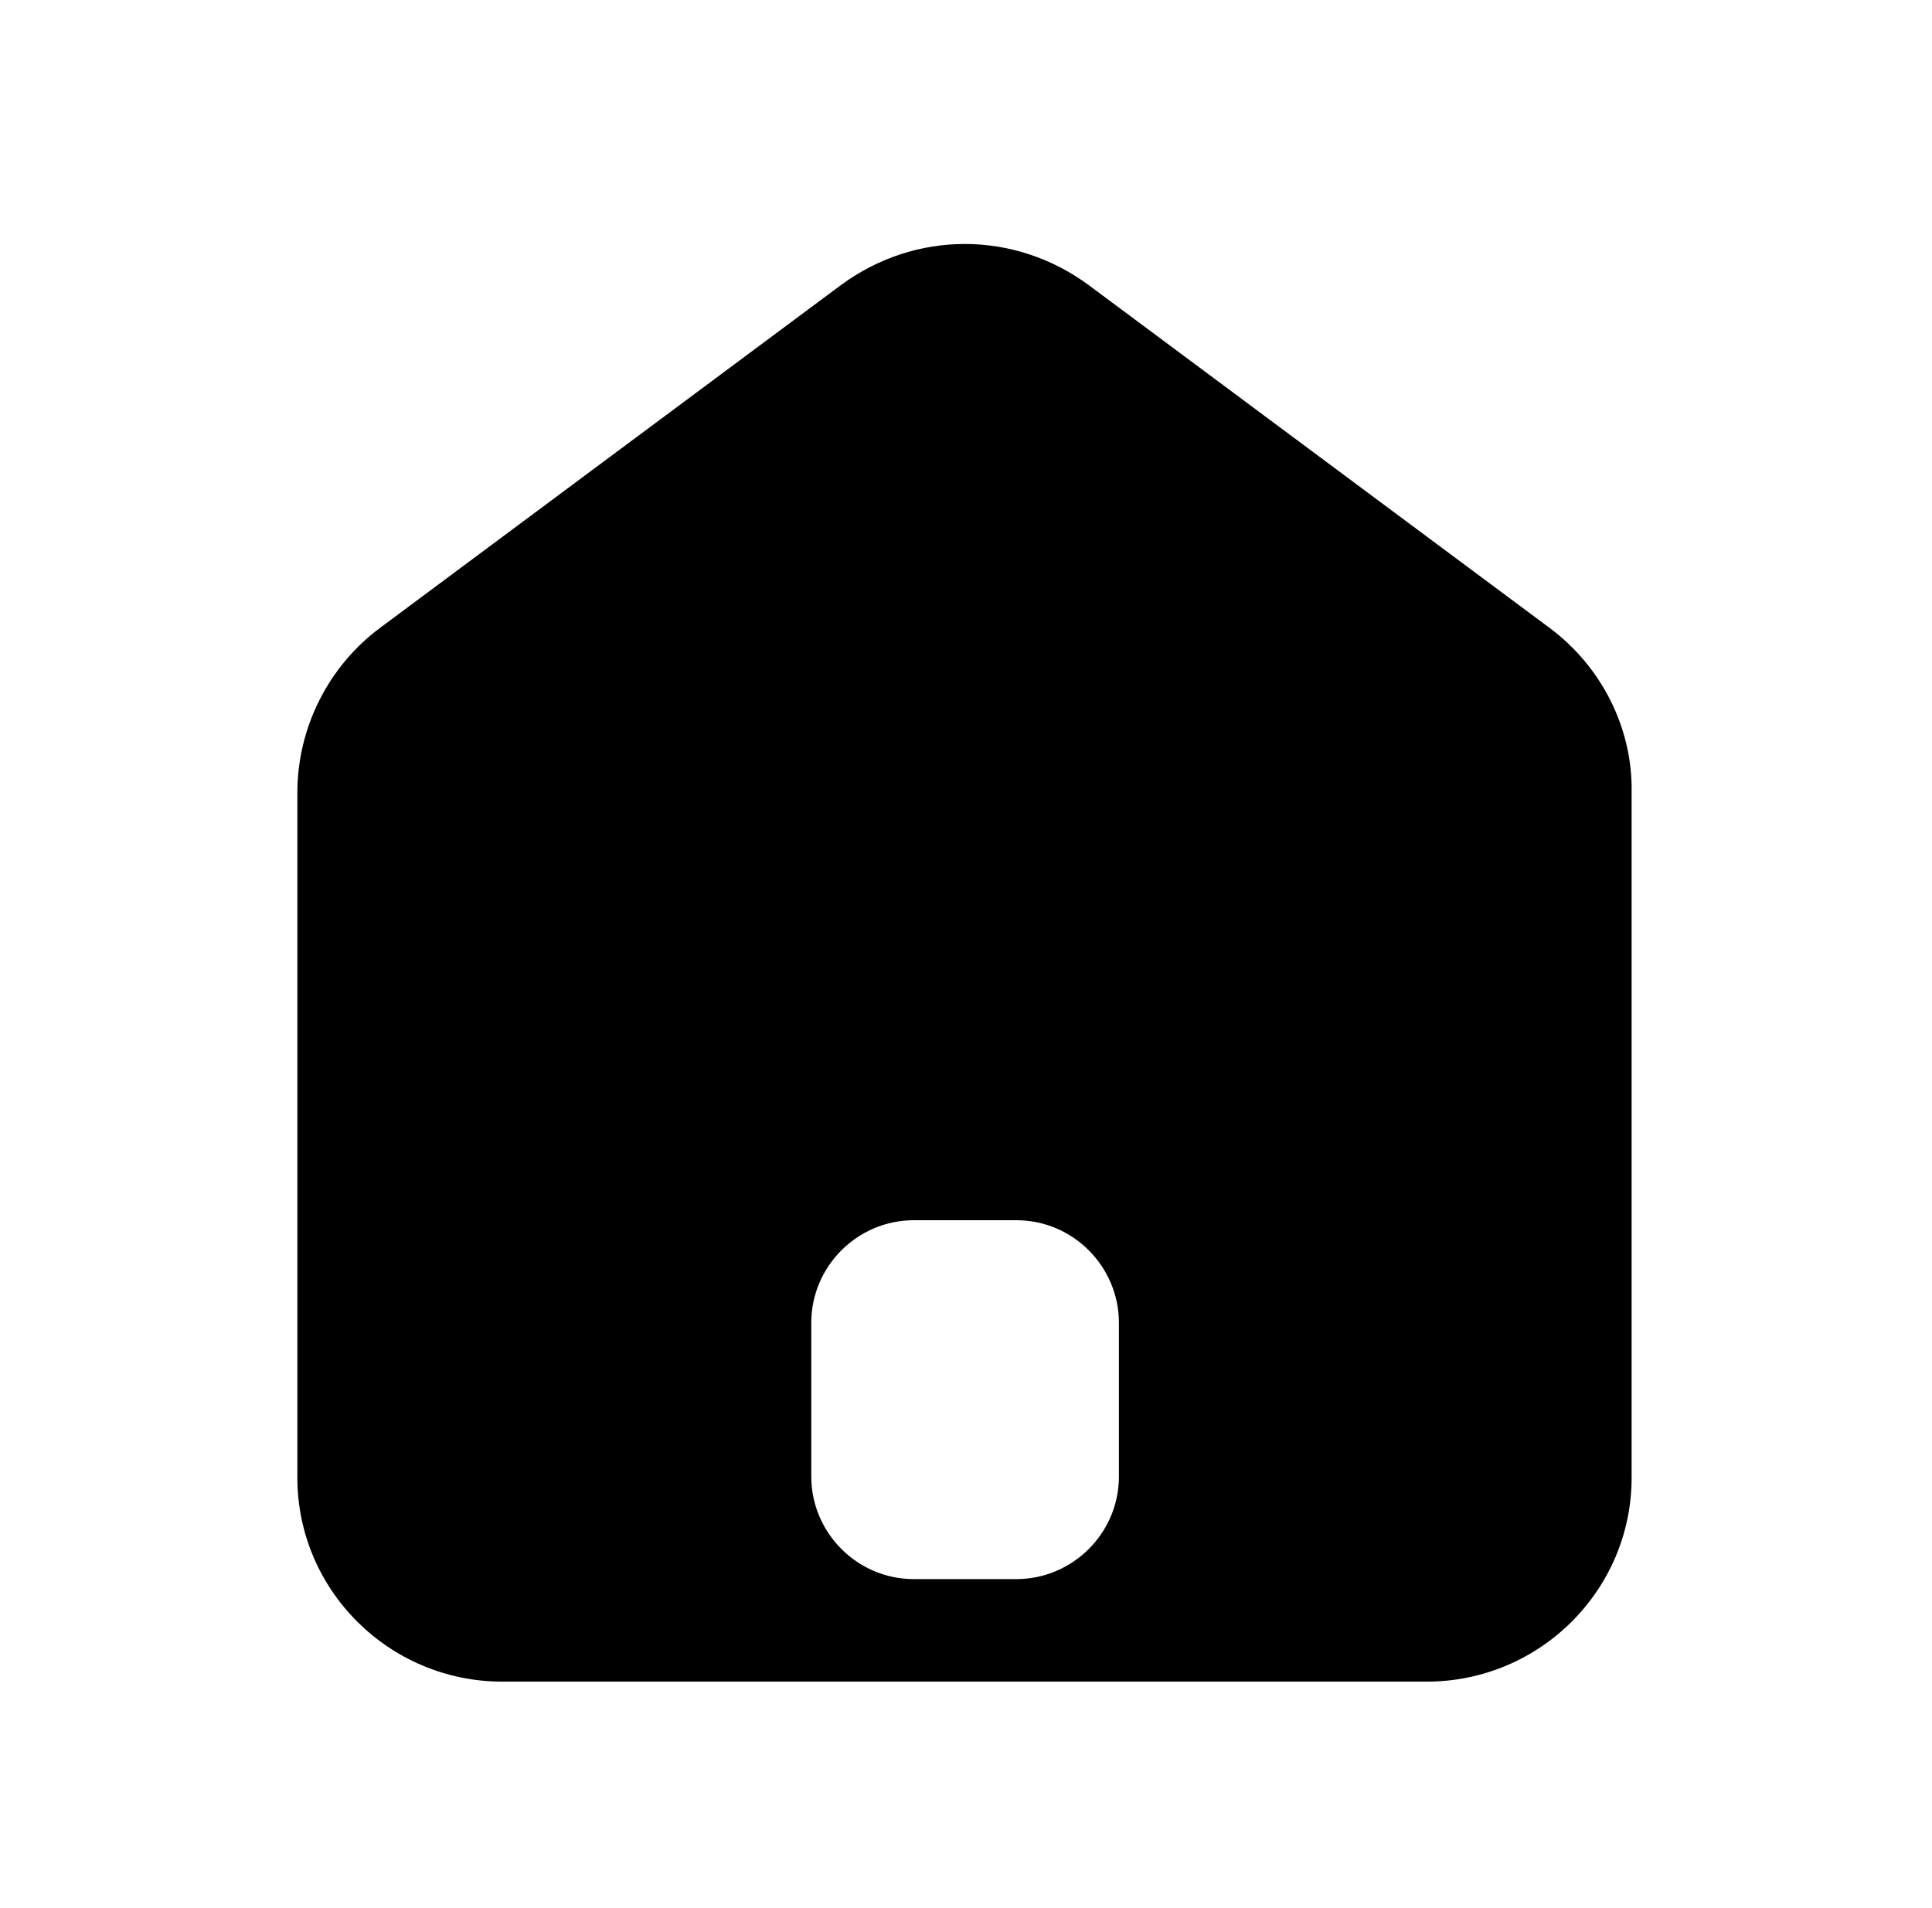
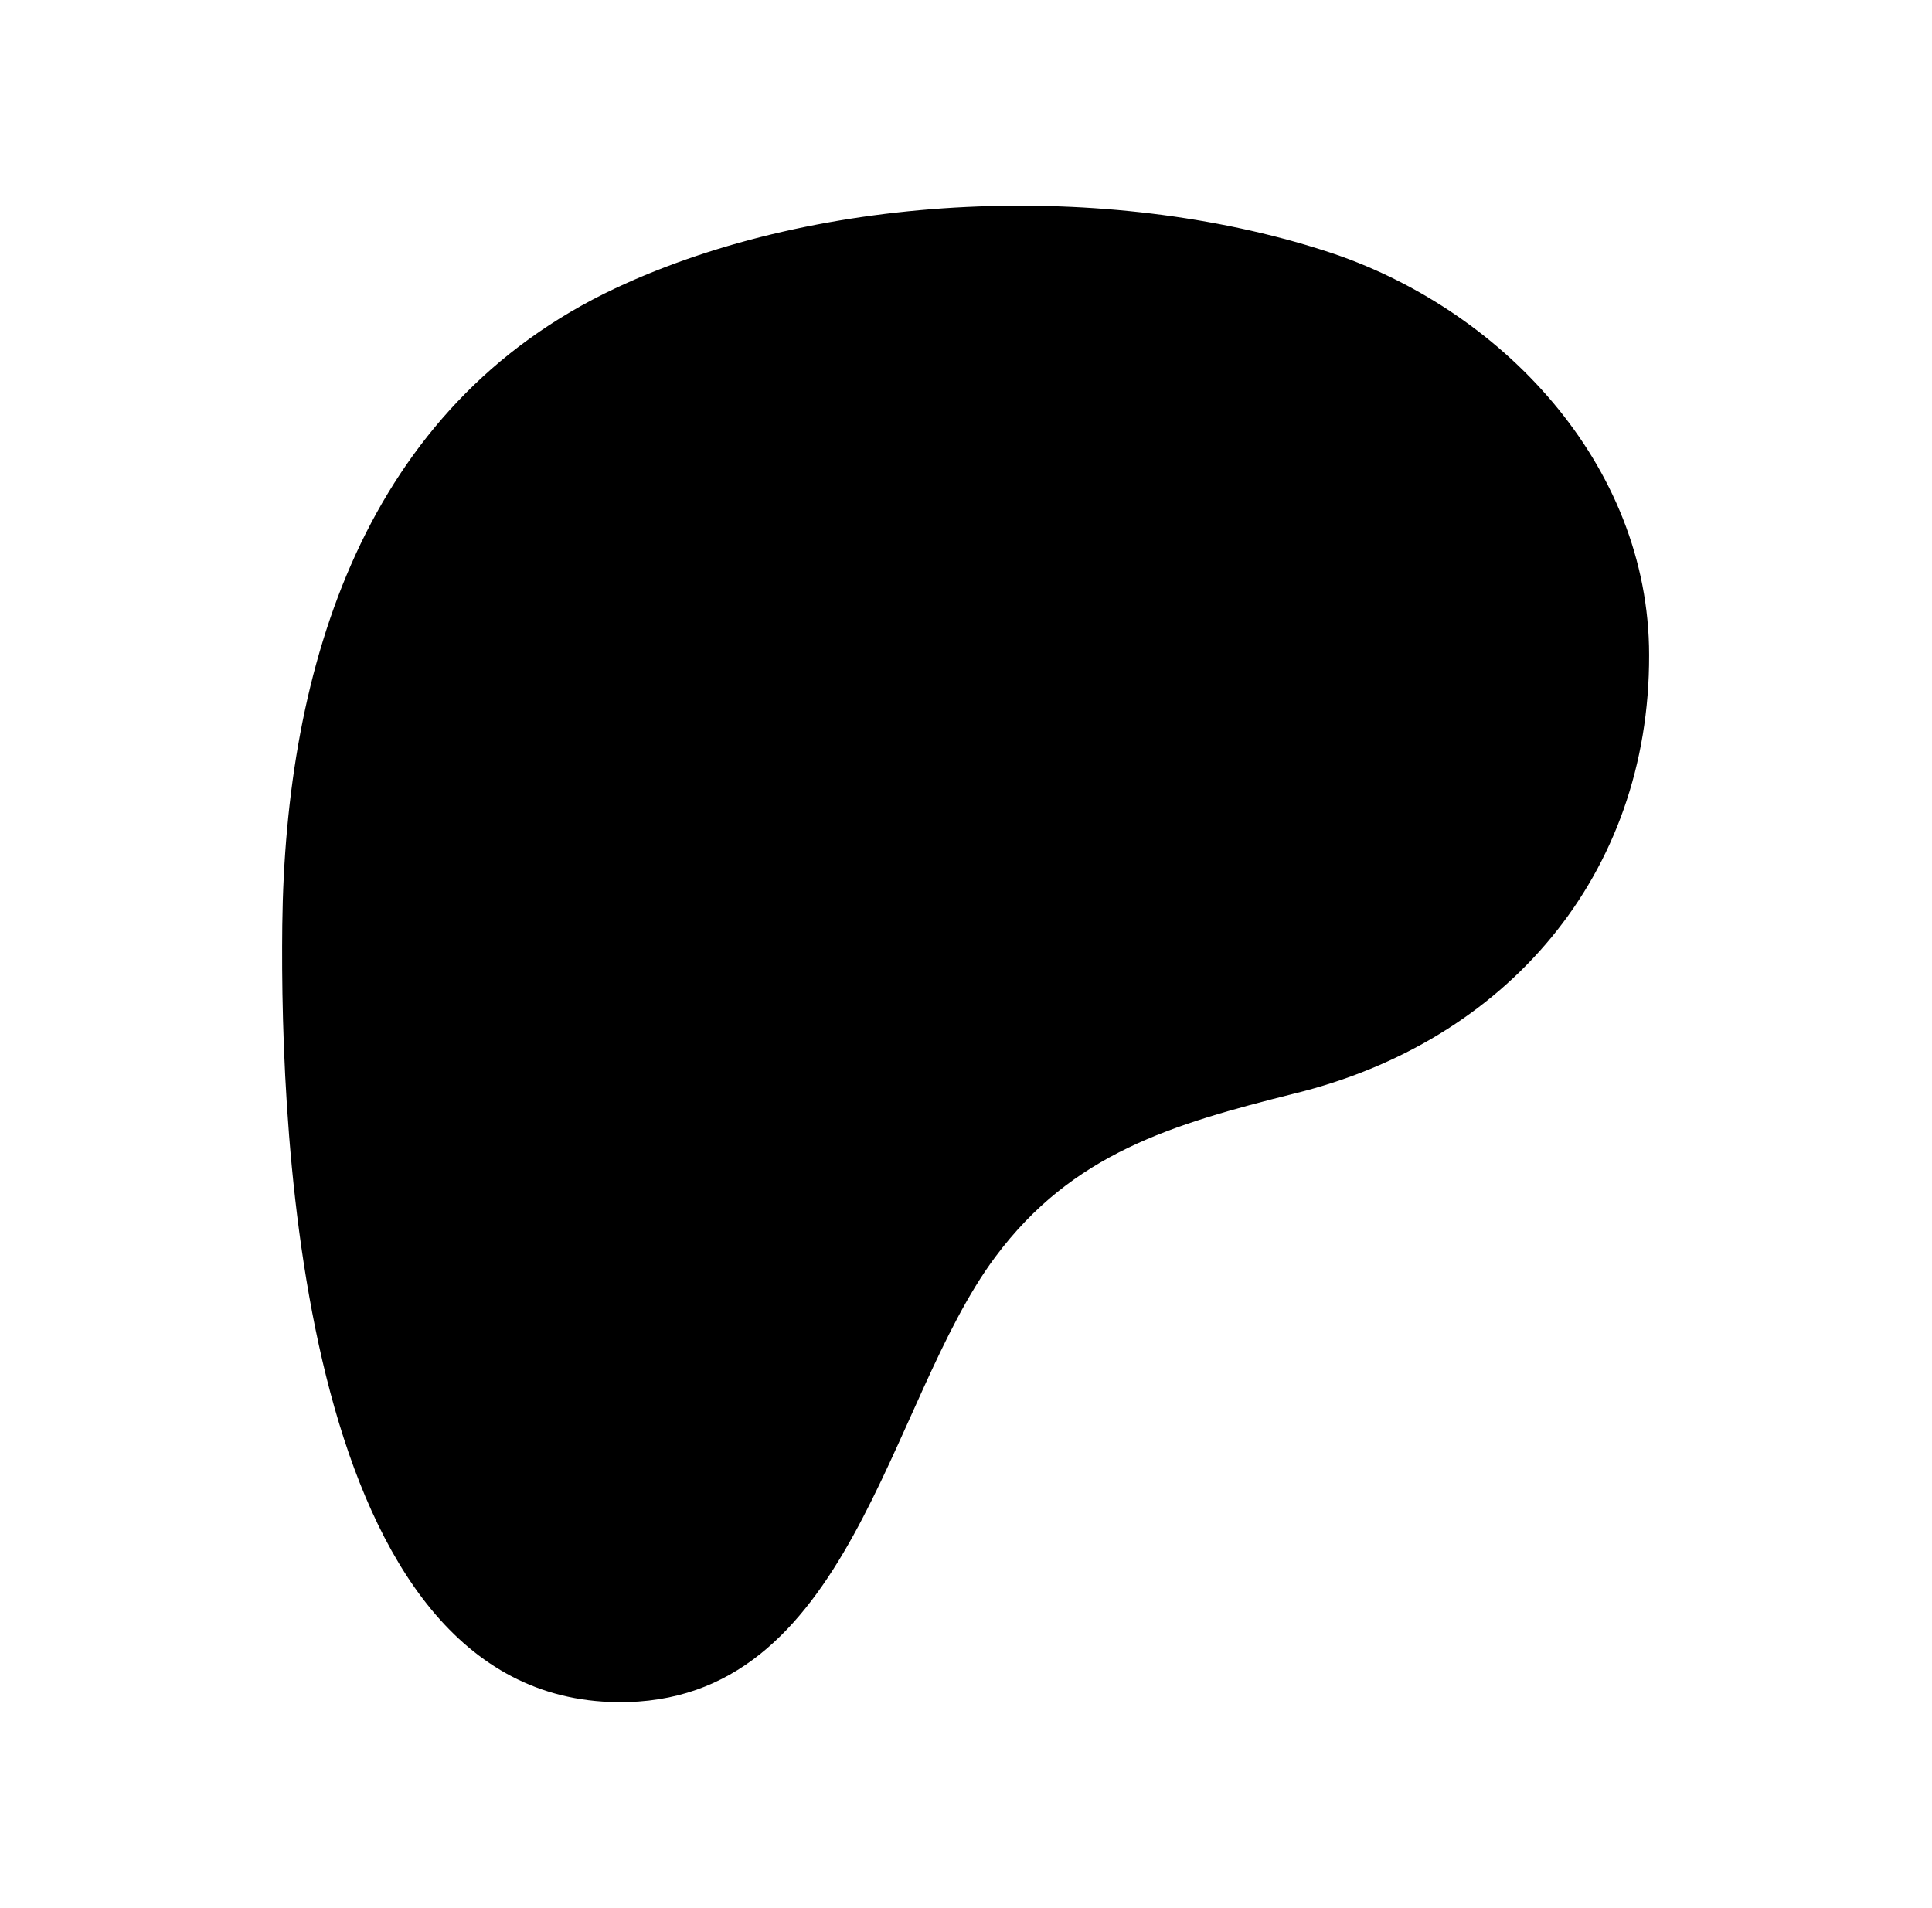
<svg xmlns="http://www.w3.org/2000/svg" version="1.1" id="Layer_1" x="0px" y="0px" viewBox="0 0 320.3 316.3" style="enable-background:new 0 0 320.3 316.3;" xml:space="preserve">
-   <path d="M256.9,104.1l-76.5-56.9c-12.3-9-28.6-9-40.9,0l-76.5,56.9c-8.6,6.4-13.7,16.6-13.7,27.3V245c0,18.6,15.2,33.8,34,33.8  h153.2c18.8,0,34-15.2,34-33.8V131.4C270.7,120.7,265.5,110.5,256.9,104.1z M185.5,244.8c0,9.4-7.7,17-17,17h-17  c-9.4,0-17-7.7-17-17v-25.5c0-9.4,7.7-17,17-17h17c9.4,0,17,7.7,17,17V244.8z" />
+   <path d="M273.4,108.6c0-31.7-24.7-57.7-53.7-67c-36-11.6-83.4-9.9-117.7,6.2c-41.6,19.6-54.7,62.7-55.2,105.6  c-0.4,35.3,3.1,128.2,55.5,128.8c38.9,0.5,44.7-49.7,62.7-73.8c12.8-17.2,29.3-22,49.6-27.1C249.7,172.7,273.5,145.1,273.4,108.6z" />
</svg>
